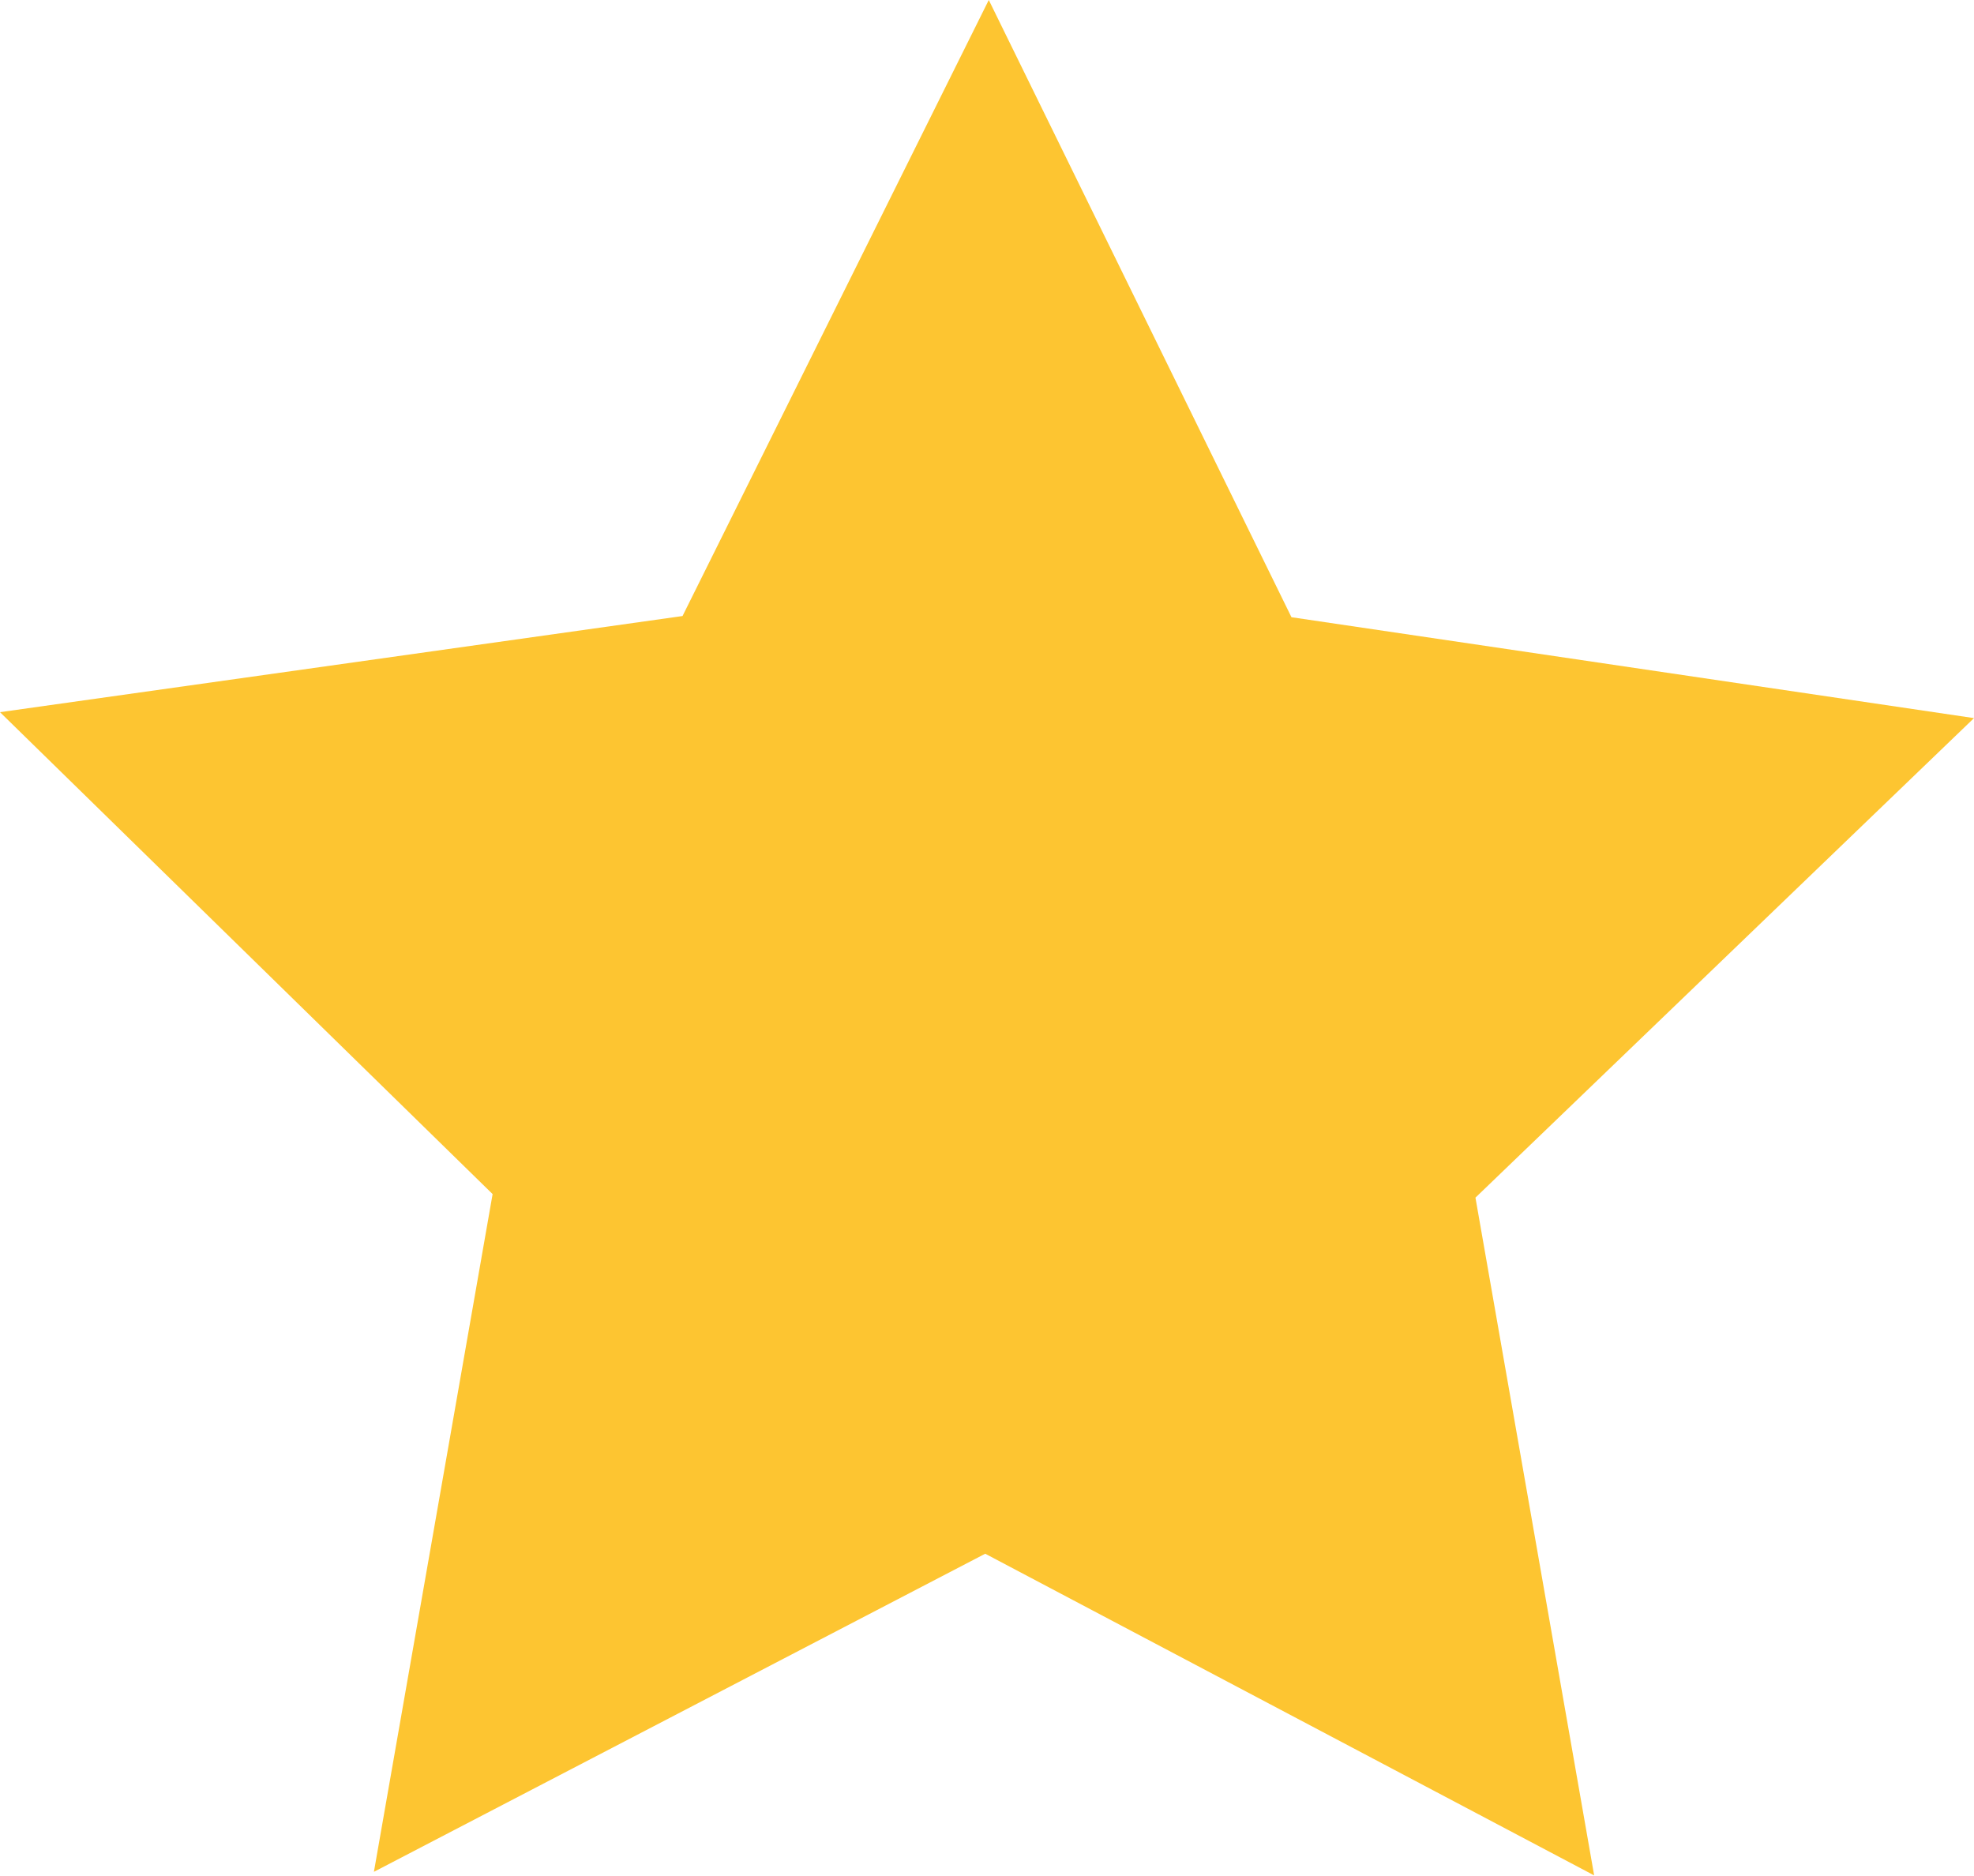
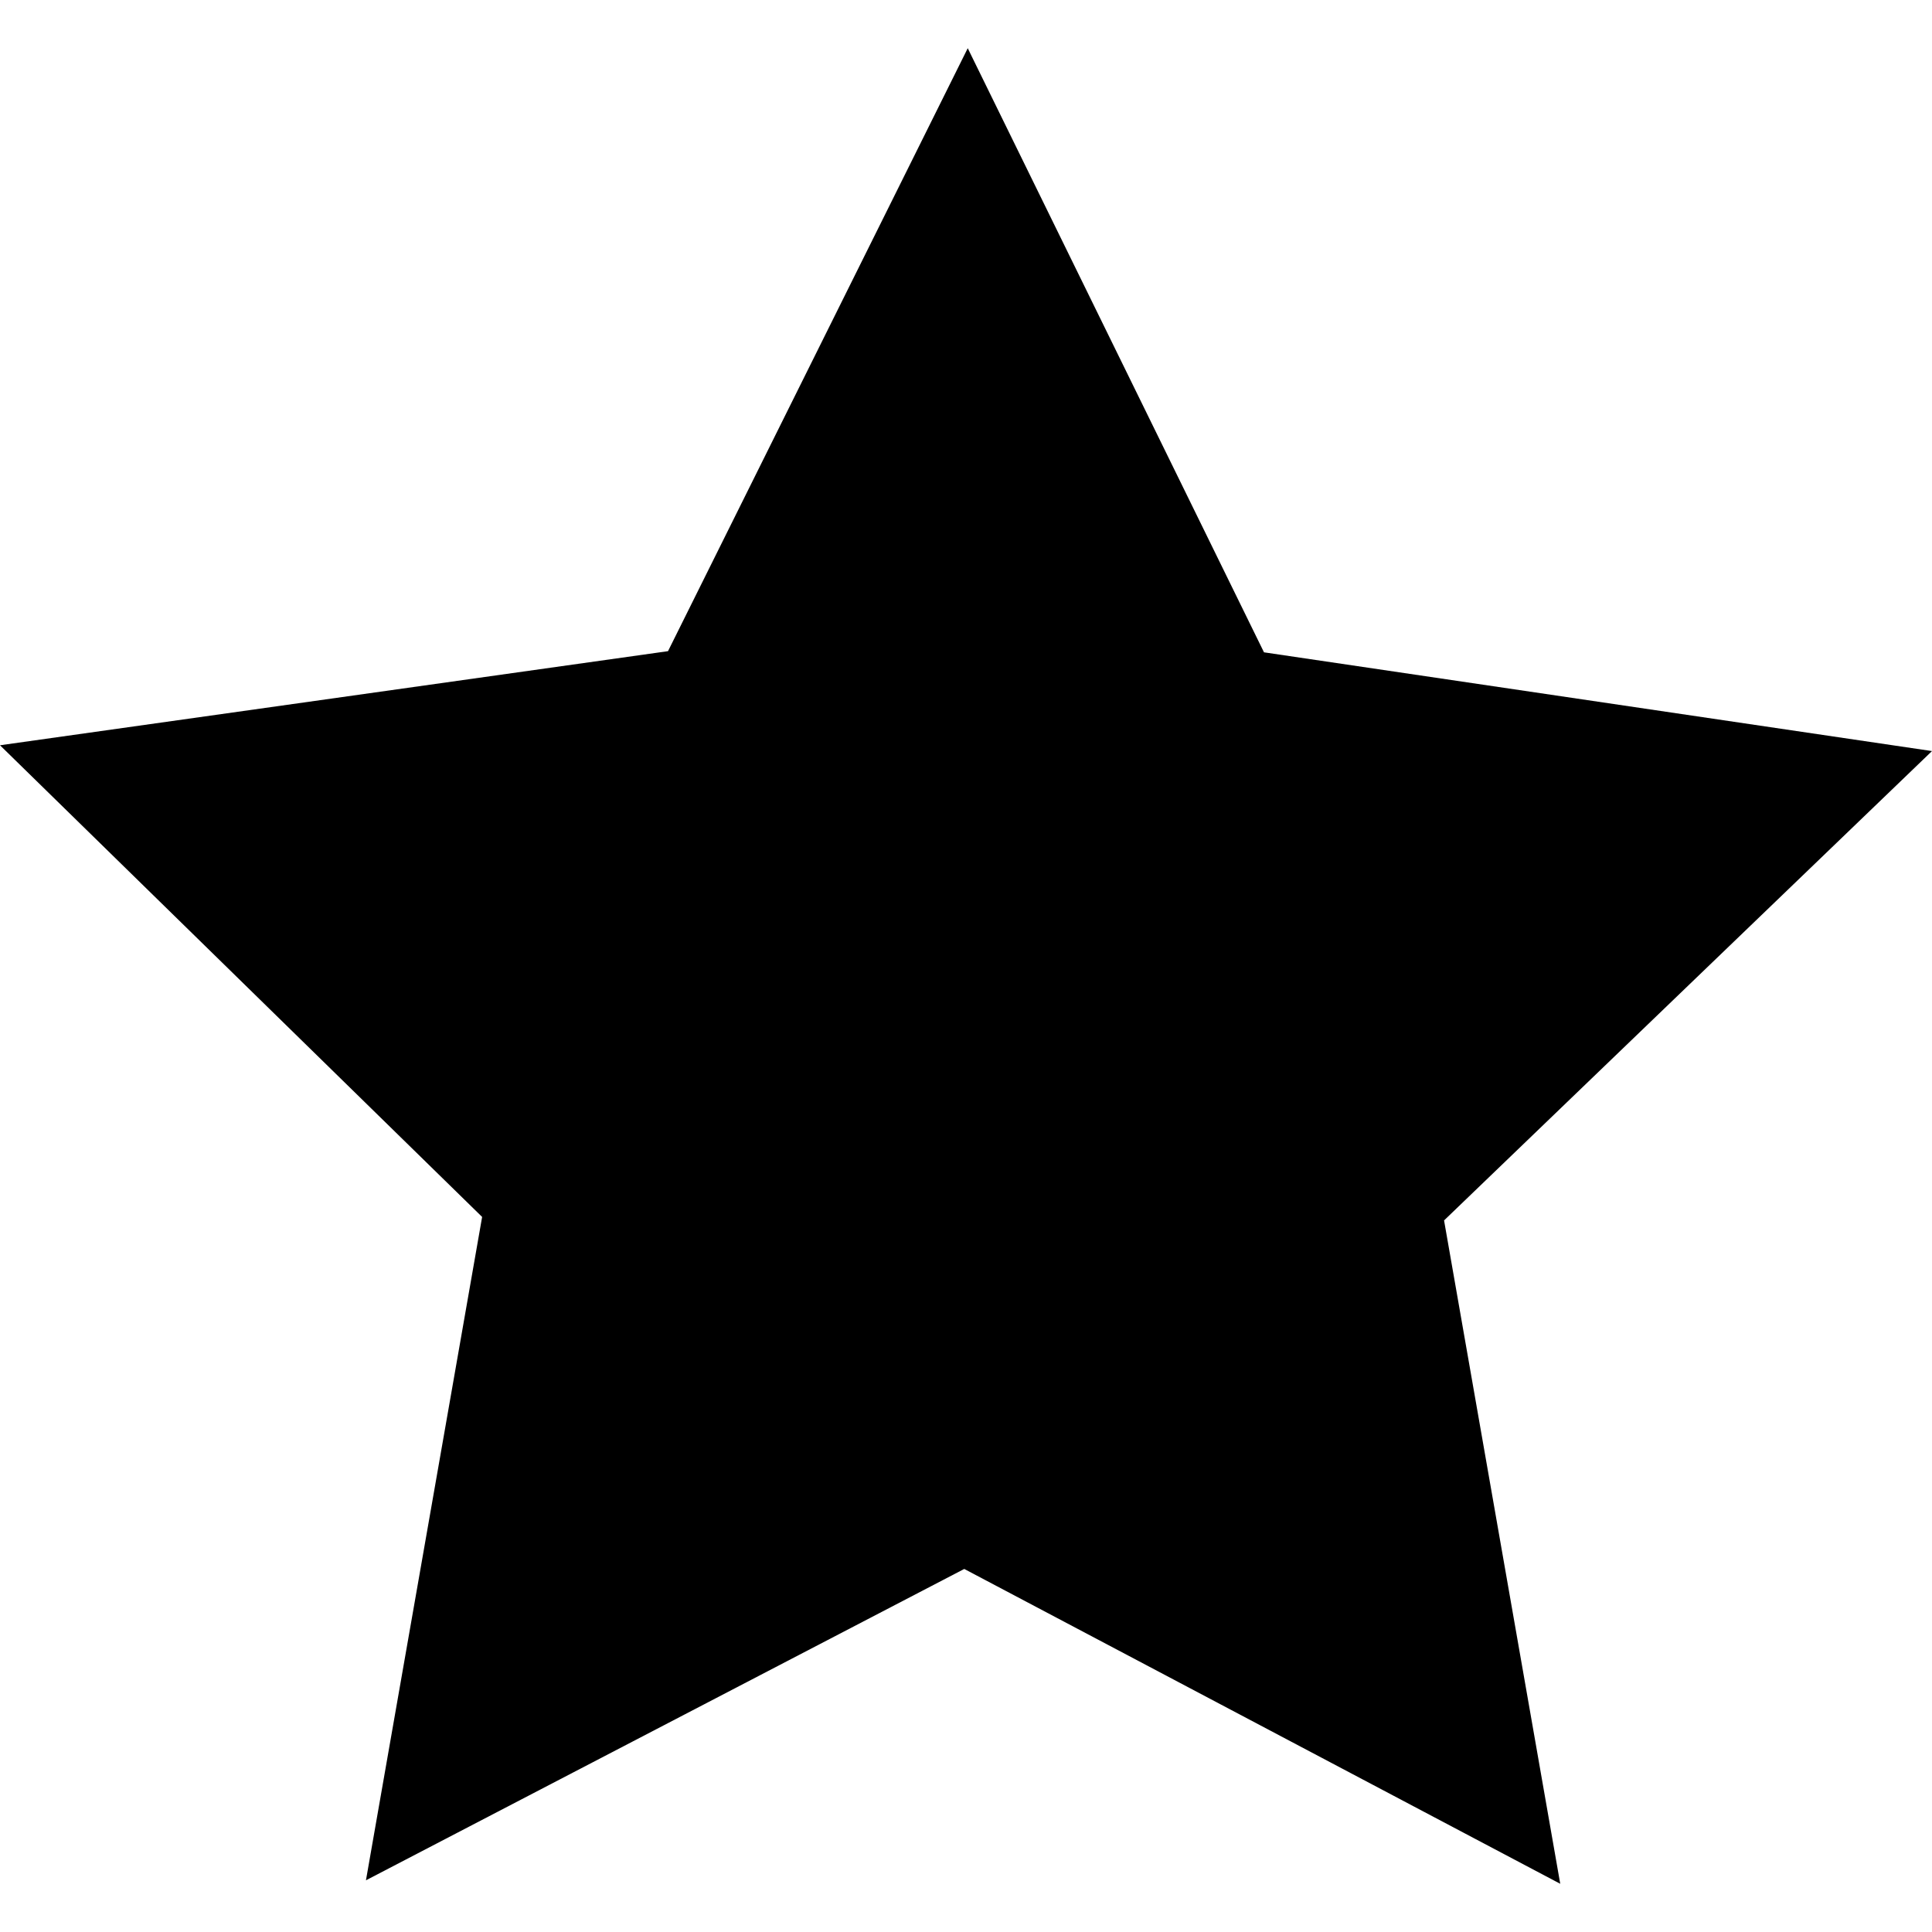
- <svg xmlns="http://www.w3.org/2000/svg" id="Layer_1" data-name="Layer 1" viewBox="0 0 16.63 15.8">
-   <defs>
-     <style>.cls-1{fill:#fdc531;}</style>
-   </defs>
-   <path class="cls-1" d="M16.63,6.05,10.88,5.2,8.33,0,5.75,5.19,0,6l4.15,4.06-1,5.71L8.3,13.09l5.13,2.71-1-5.71Z" />
+ <svg xmlns="http://www.w3.org/2000/svg" width="16" height="16" viewBox="0 0 16.63 15.8">
+   <path fill="currentColor" d="M16.63,6.05,10.88,5.2,8.33,0,5.75,5.19,0,6l4.15,4.06-1,5.71L8.3,13.09l5.13,2.71-1-5.71Z" />
</svg>
